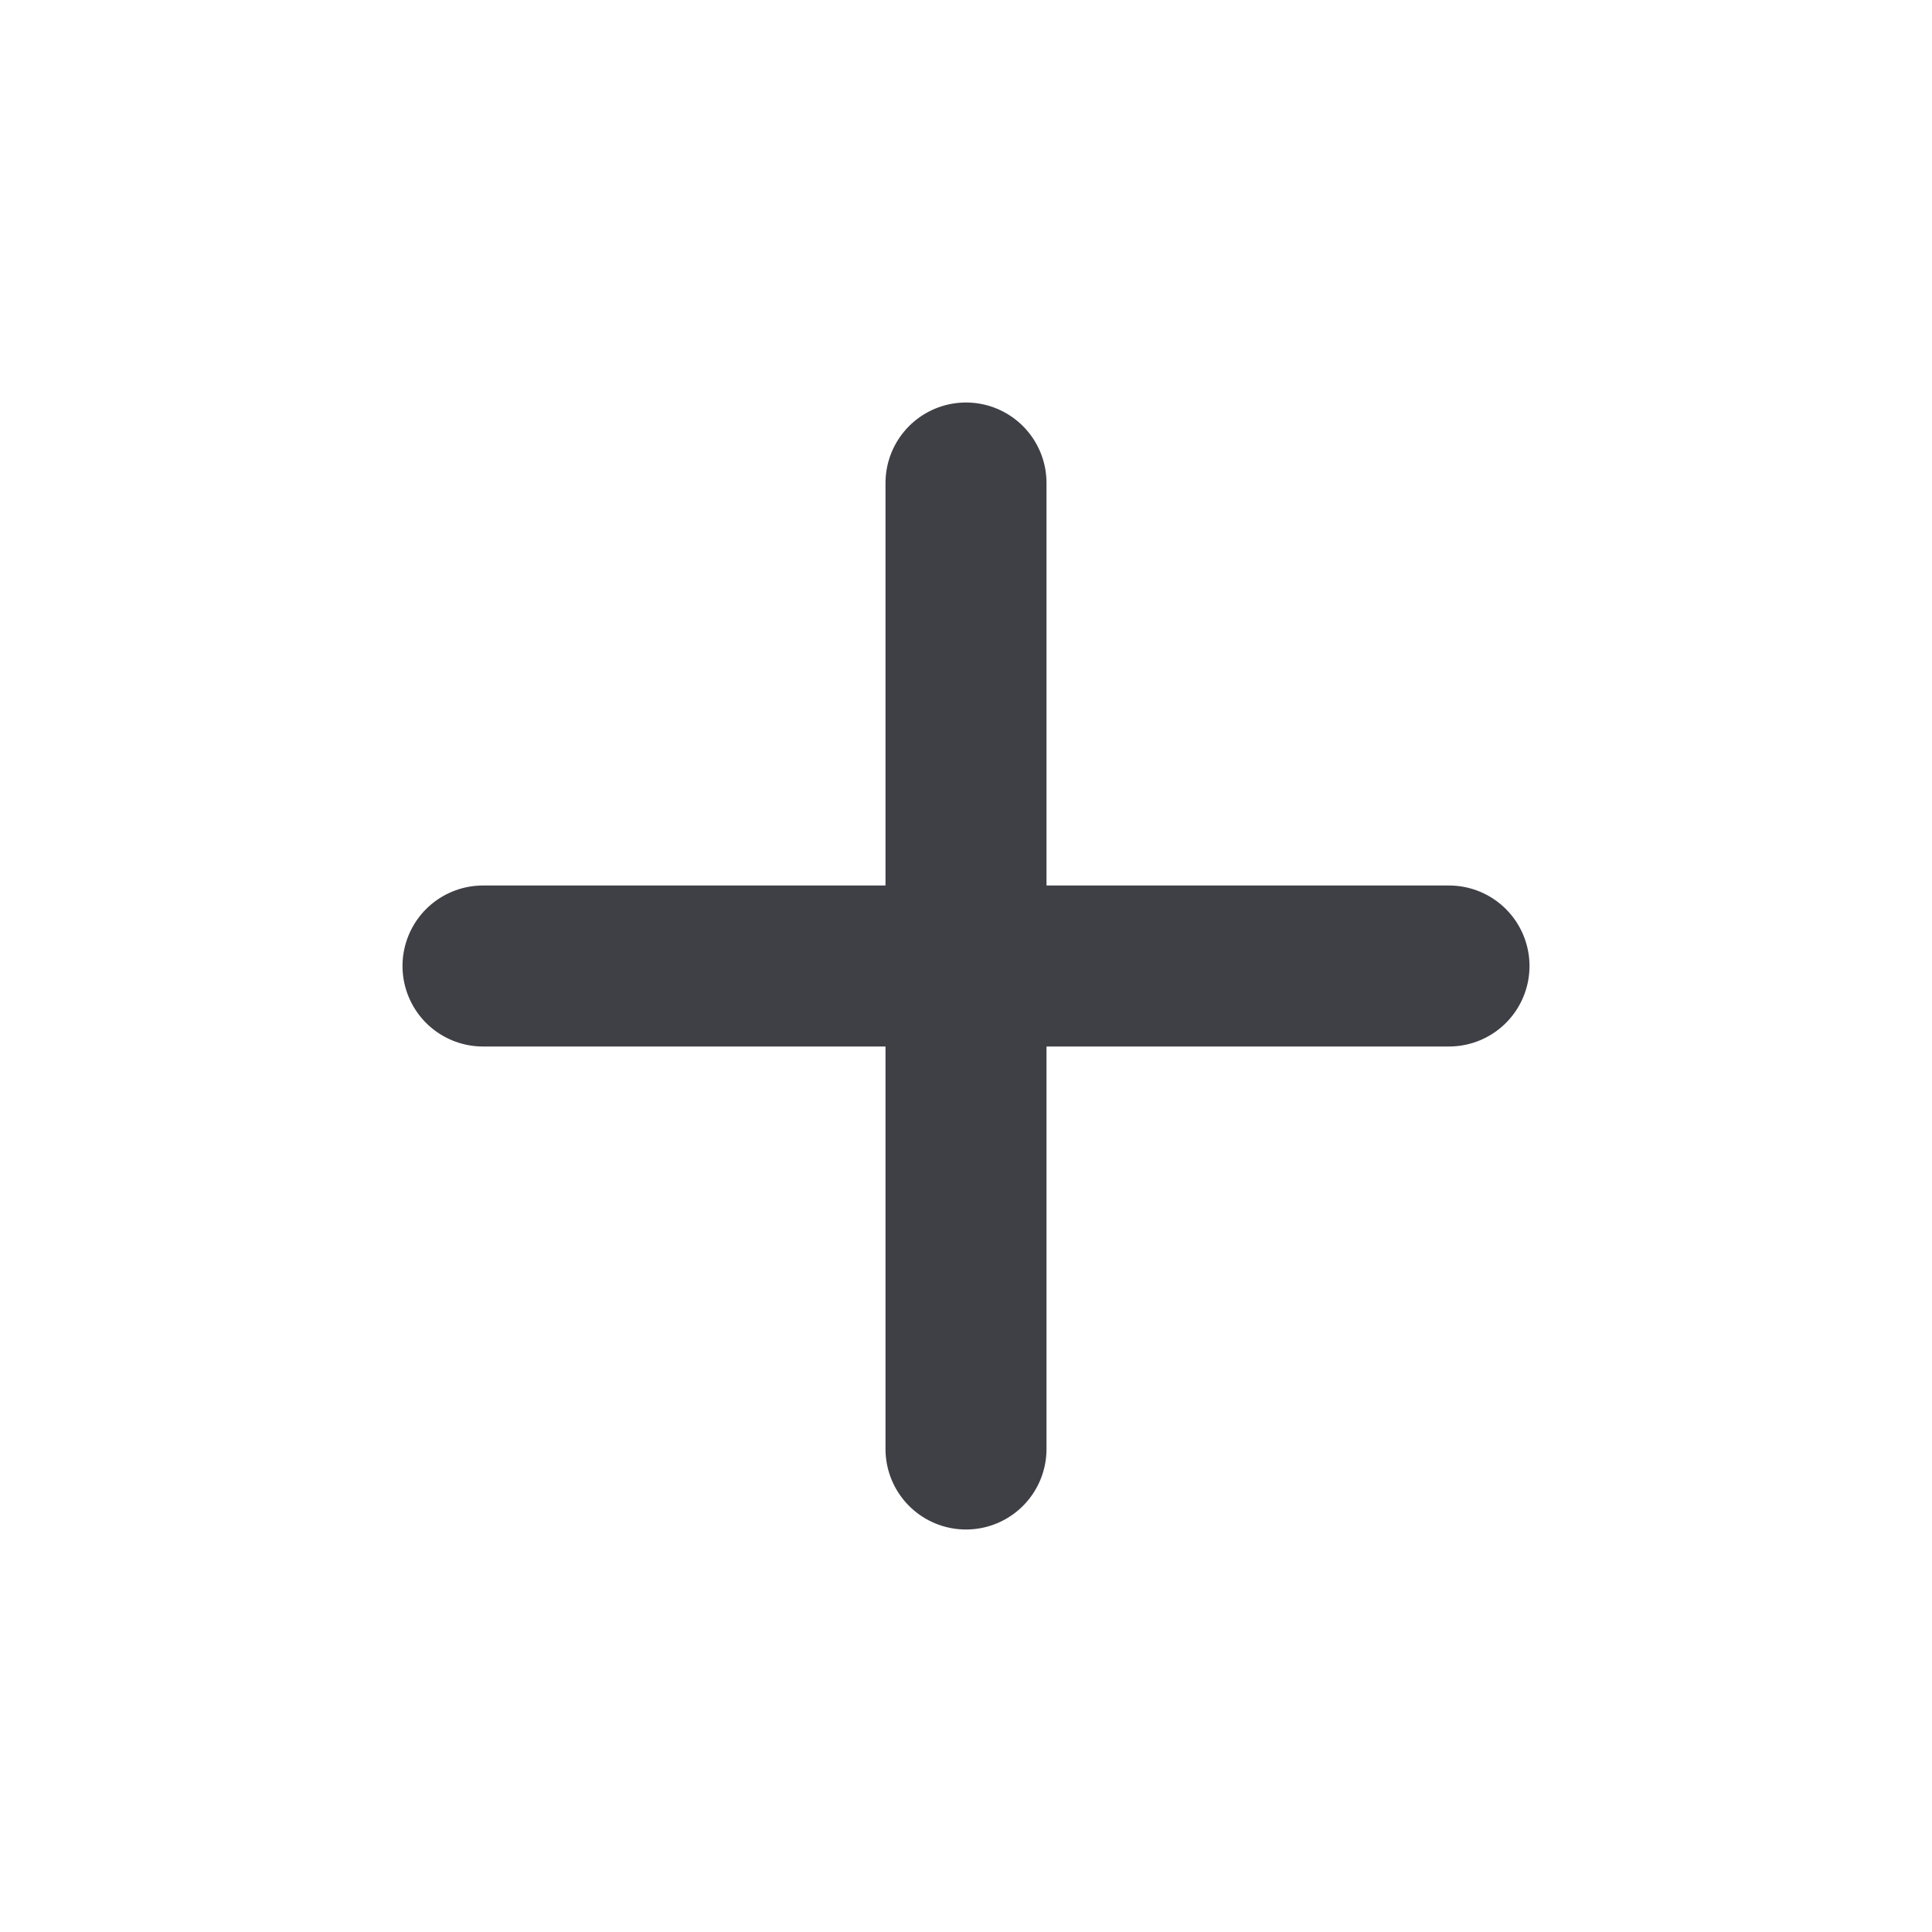
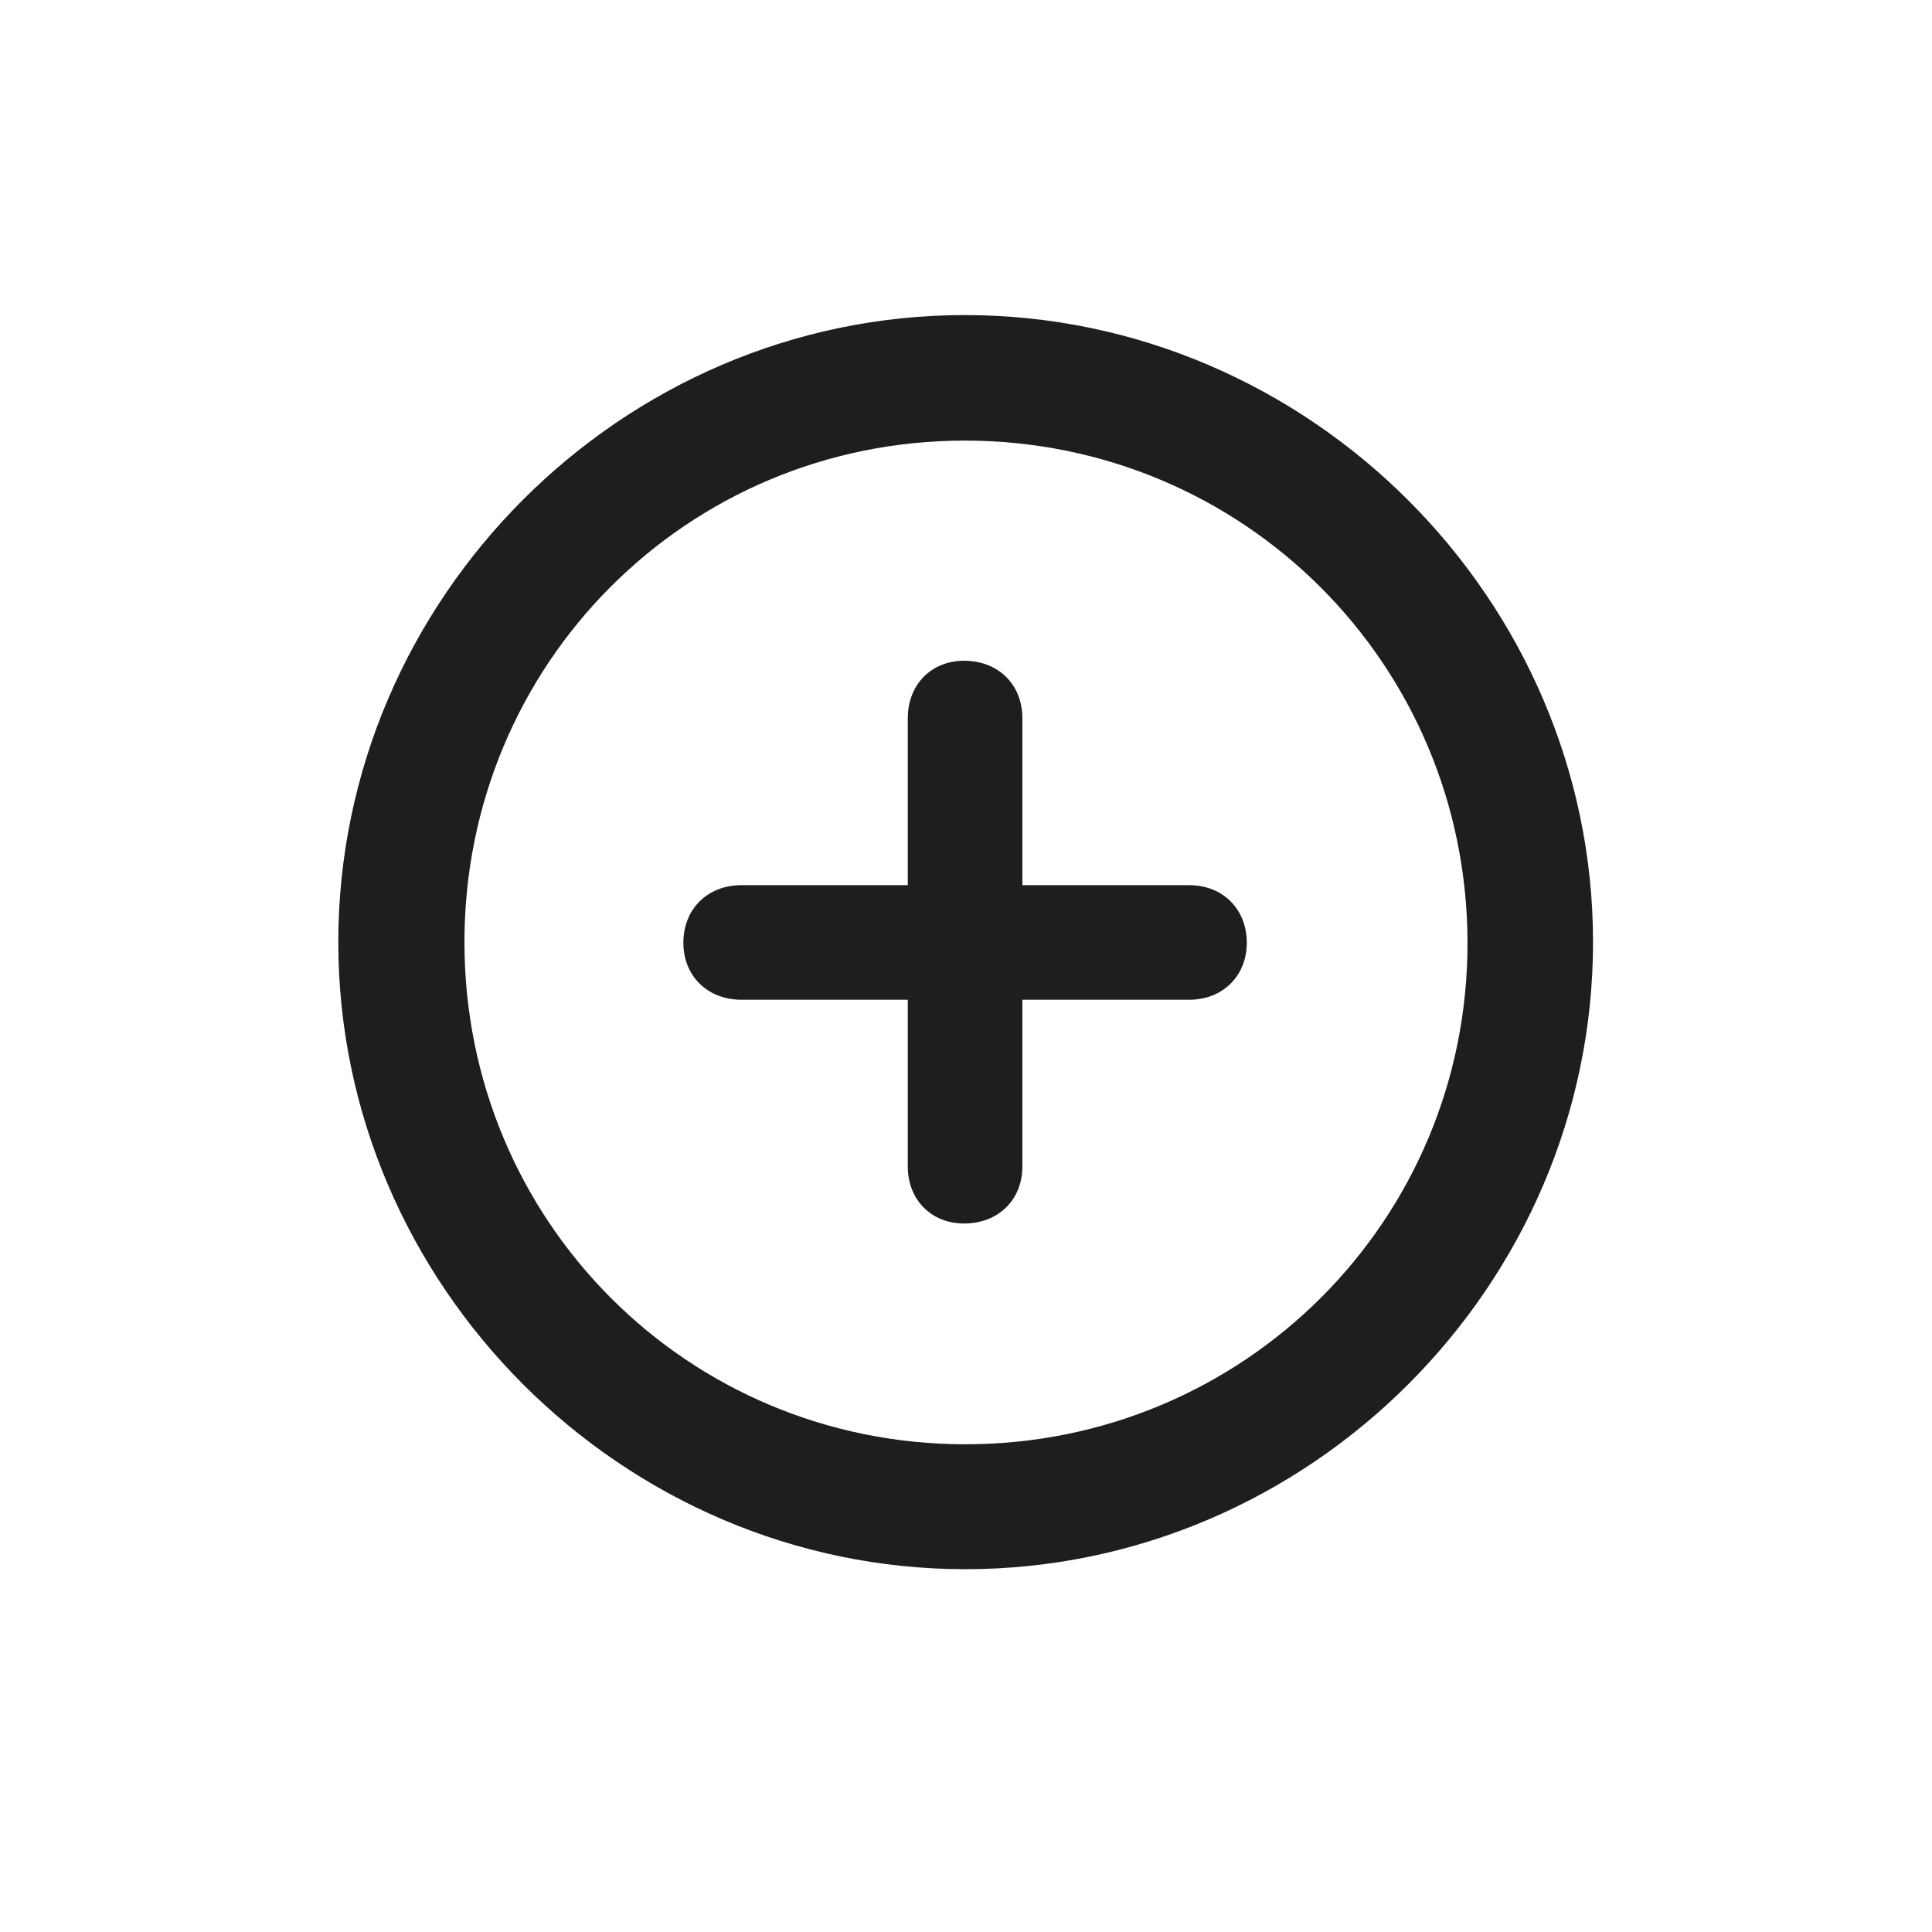
- <svg xmlns="http://www.w3.org/2000/svg" width="24" height="24" viewBox="0 0 24 24" fill="none">
-   <path d="M12 6V12M12 12V18M12 12H18M12 12H6" stroke="#3F3F46" stroke-width="2" stroke-linecap="round" stroke-linejoin="round" />
+ <svg xmlns="http://www.w3.org/2000/svg" width="38" height="38" viewBox="0 0 38 38" fill="none">
+   <path d="M18.988 30.864C25.751 30.864 31.333 25.282 31.333 18.531C31.333 11.78 25.739 6.197 18.976 6.197C12.225 6.197 6.654 11.78 6.654 18.531C6.654 25.282 12.237 30.864 18.988 30.864ZM18.988 28.407C13.513 28.407 9.135 24.006 9.135 18.531C9.135 13.056 13.513 8.666 18.976 8.666C24.451 8.666 28.852 13.056 28.864 18.531C28.876 24.006 24.463 28.407 18.988 28.407ZM14.586 19.664H17.855V22.944C17.855 23.6 18.32 24.065 18.964 24.065C19.632 24.065 20.109 23.6 20.109 22.944V19.664H23.389C24.045 19.664 24.523 19.199 24.523 18.543C24.523 17.887 24.057 17.41 23.389 17.41H20.109V14.129C20.109 13.461 19.632 12.996 18.964 12.996C18.32 12.996 17.855 13.461 17.855 14.129V17.41H14.586C13.906 17.41 13.441 17.887 13.441 18.543C13.441 19.199 13.918 19.664 14.586 19.664Z" fill="#1E1E1E" />
</svg>
